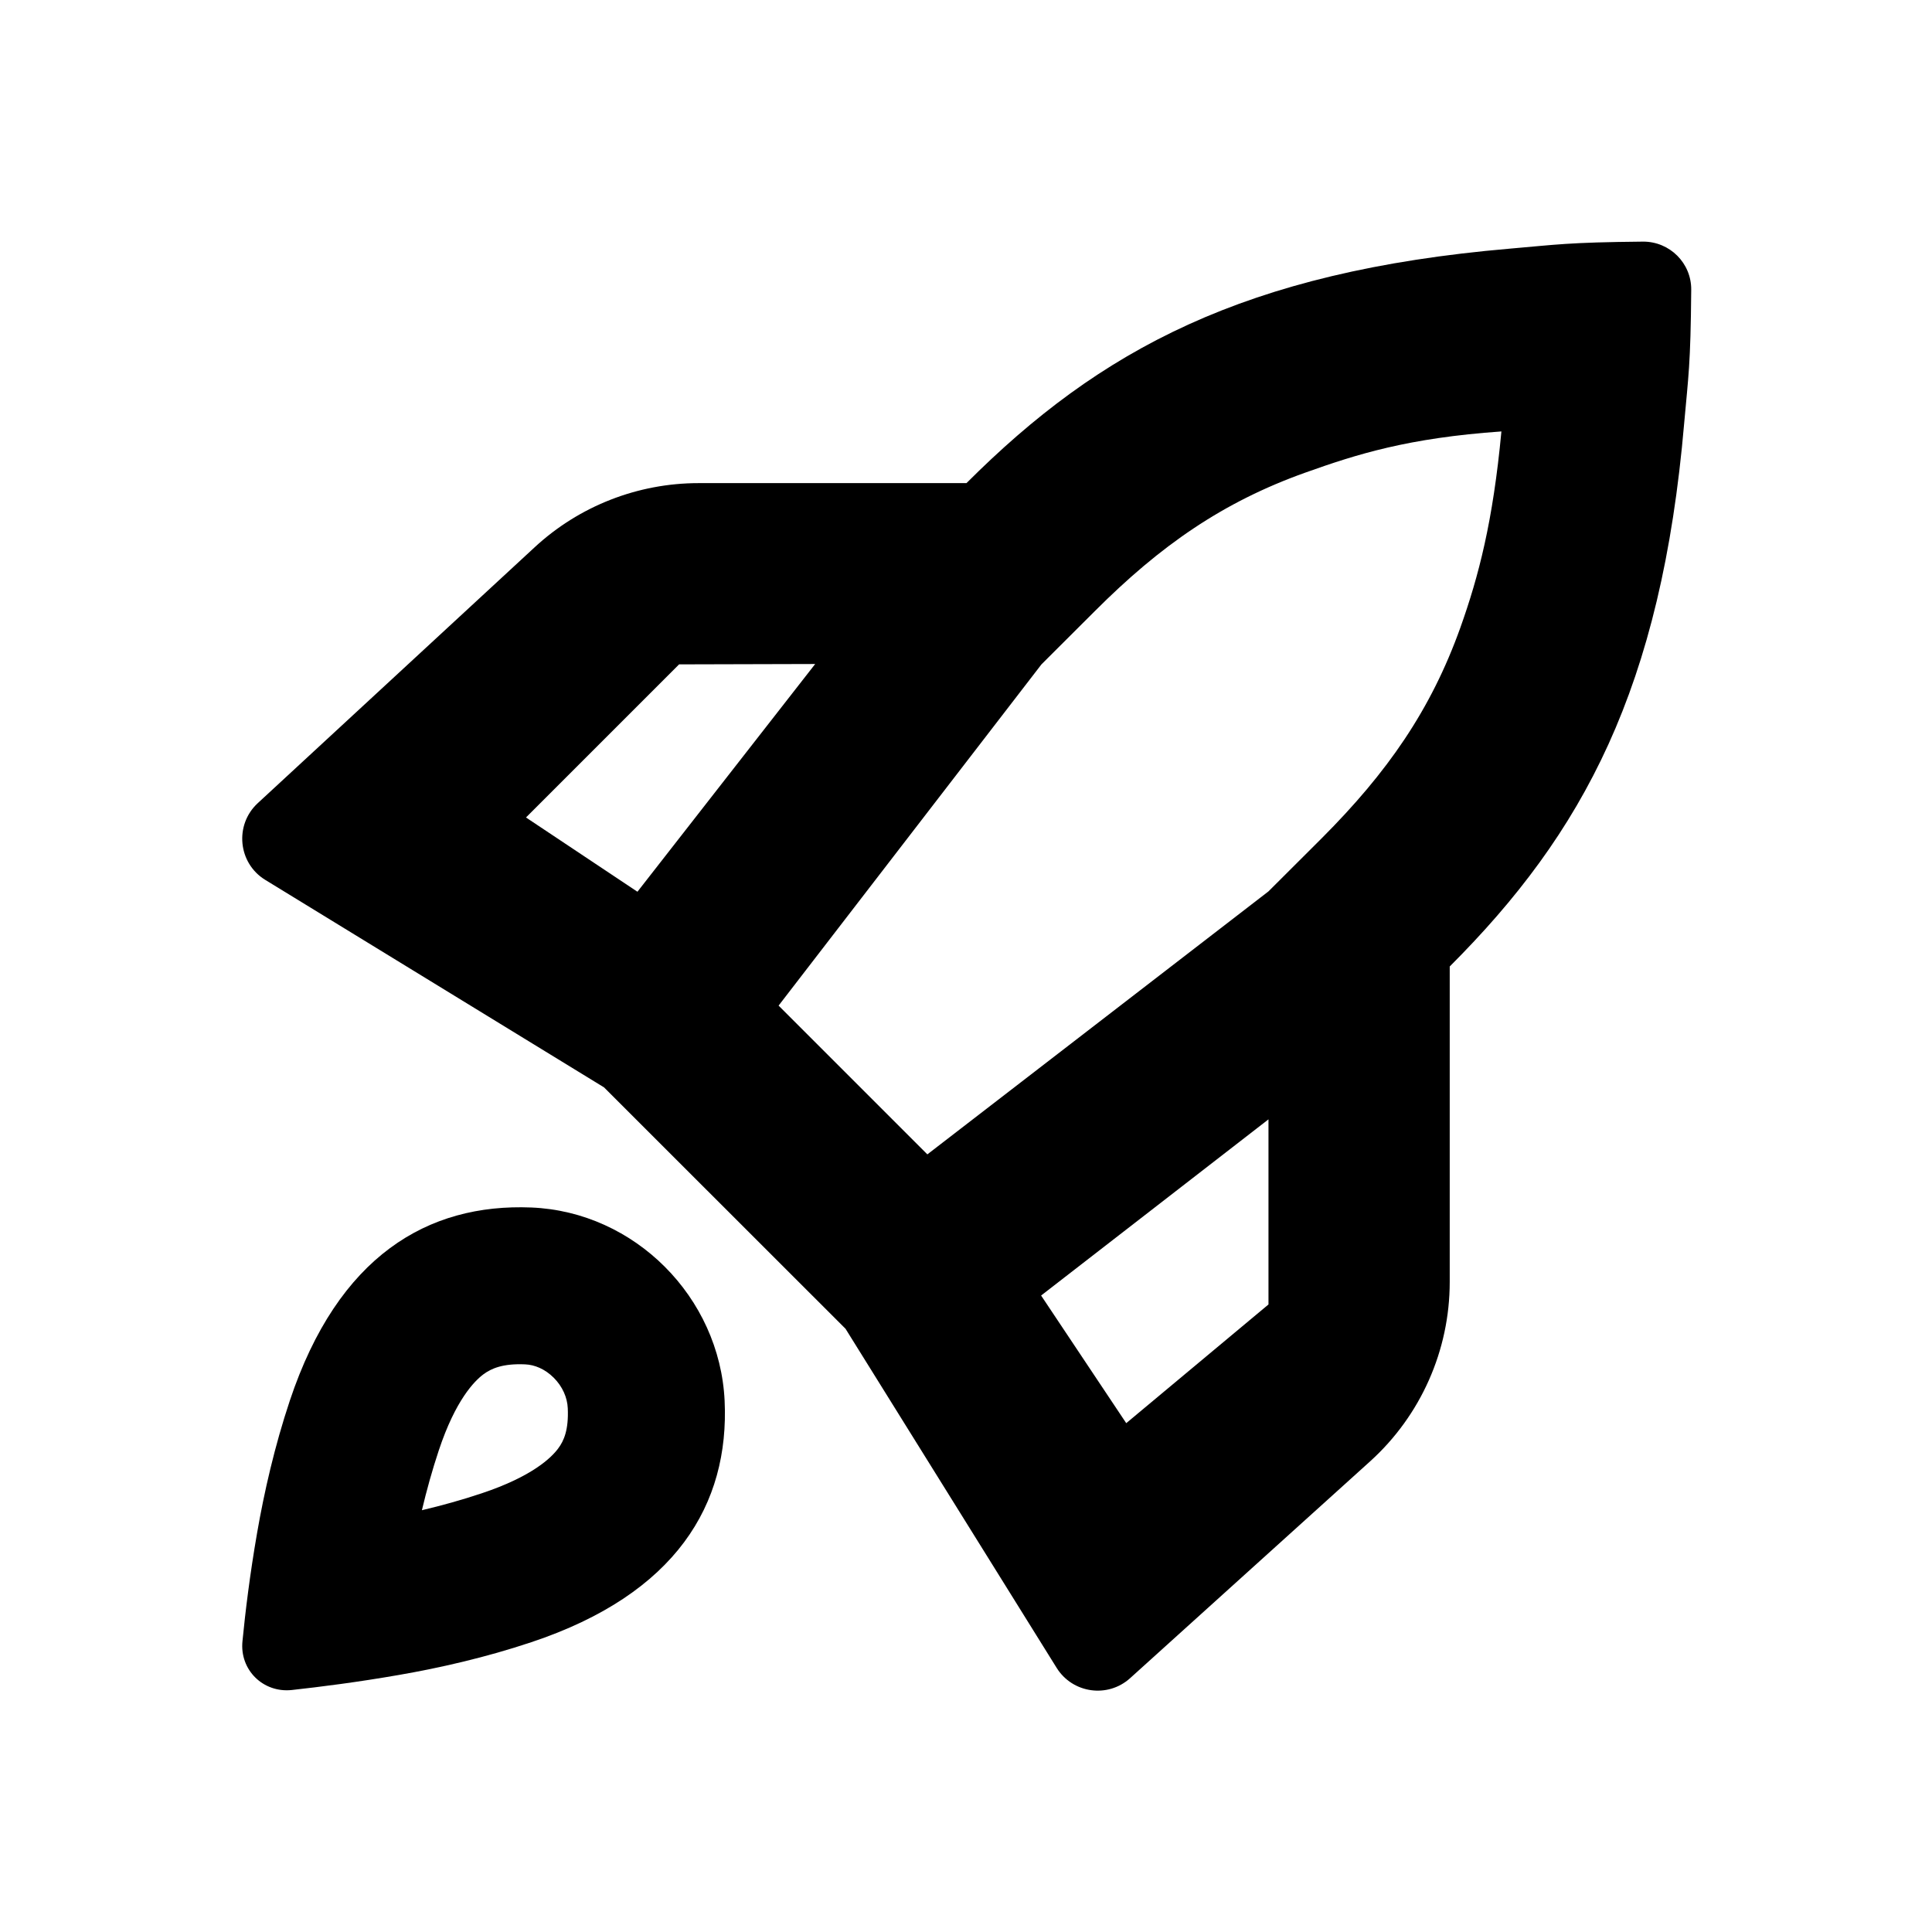
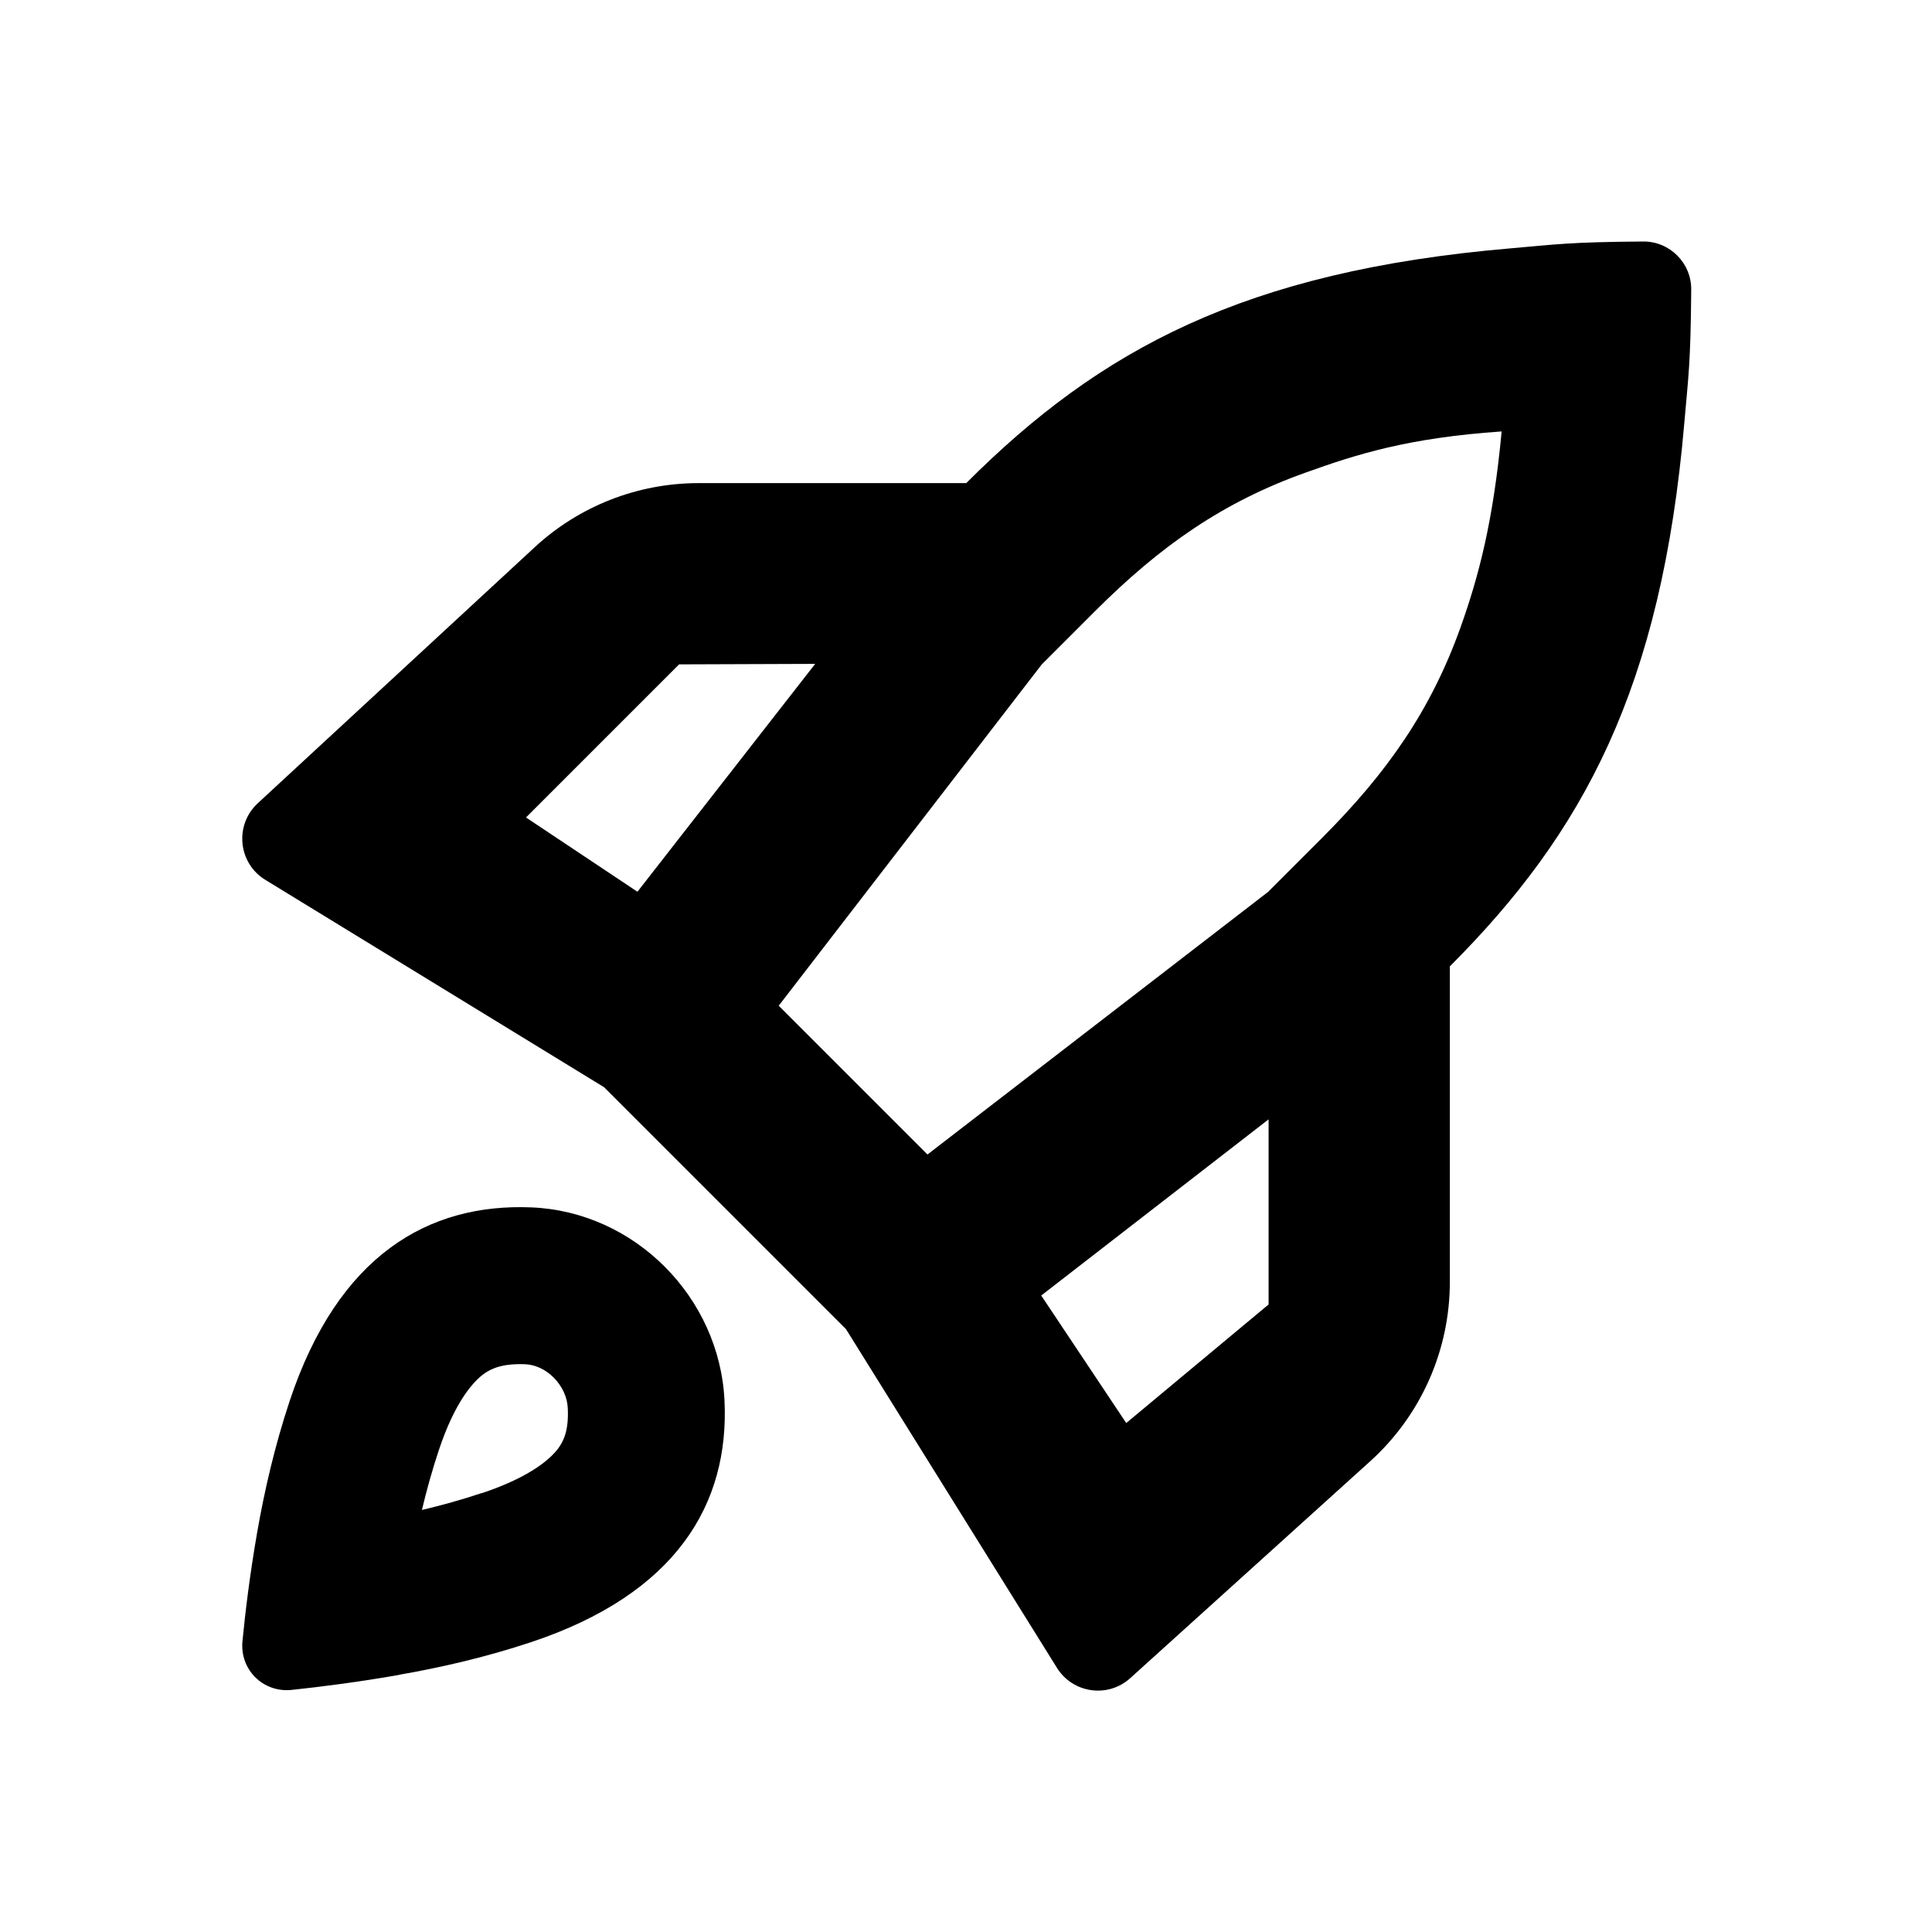
- <svg xmlns="http://www.w3.org/2000/svg" width="16" height="16" viewBox="0 0 16 16" fill="none">
-   <path fill-rule="evenodd" clip-rule="evenodd" d="M8.004 4.001H5.785C5.282 4.001 4.796 4.191 4.427 4.533L2.134 6.652C1.94 6.832 1.971 7.149 2.197 7.287L5.002 9.005L7.003 11.005L7.004 11.007L8.751 13.813C8.883 14.024 9.174 14.065 9.359 13.898L11.347 12.102C11.766 11.723 12.006 11.183 12.006 10.617V8.004C13.112 6.898 13.759 5.701 13.948 3.501C13.982 3.117 14.001 3.025 14.006 2.4C14.008 2.179 13.828 2 13.607 2.001C12.983 2.007 12.891 2.026 12.506 2.059C10.306 2.248 9.109 2.896 8.004 4.001ZM8.622 10.729L9.327 11.786L10.505 10.803L10.505 9.27L8.622 10.729ZM10.505 7.382L10.945 6.943C11.491 6.396 11.85 5.879 12.094 5.198C12.246 4.771 12.364 4.32 12.434 3.573C11.661 3.627 11.236 3.762 10.81 3.914C10.129 4.157 9.611 4.516 9.065 5.063L8.625 5.502L6.448 8.328L7.68 9.56L10.505 7.382ZM5.624 5.502L6.751 5.499L5.279 7.385L4.356 6.77L5.624 5.502Z" fill="black" />
-   <path fill-rule="evenodd" clip-rule="evenodd" d="M3.989 12.367C4.409 12.227 4.567 12.071 4.623 11.995C4.671 11.931 4.71 11.839 4.702 11.662C4.698 11.574 4.659 11.483 4.586 11.41C4.513 11.337 4.427 11.302 4.348 11.299C4.164 11.291 4.069 11.333 4.004 11.381C3.929 11.437 3.773 11.593 3.634 12.011C3.579 12.176 3.533 12.343 3.494 12.507C3.658 12.468 3.825 12.422 3.989 12.367ZM3.305 13.871C2.961 13.931 2.651 13.97 2.416 13.996C2.179 14.021 1.984 13.829 2.008 13.592C2.031 13.355 2.069 13.041 2.129 12.696C2.188 12.356 2.274 11.978 2.4 11.6C2.8 10.4 3.544 9.965 4.4 10C5.257 10.035 5.96 10.743 6.001 11.6C6.041 12.457 5.601 13.2 4.4 13.6C4.023 13.726 3.645 13.812 3.305 13.871Z" fill="black" />
+ <svg xmlns="http://www.w3.org/2000/svg" id="Layer_1" data-name="Layer 1" viewBox="0 0 16 16">
+   <defs>
+     <style>
+       .cls-1 {
+         fill-rule: evenodd;
+         stroke-width: 0px;
+       }
+     </style>
+   </defs>
+   <path class="cls-1" d="m8.004,4.001h-2.219c-.504,0-.989.19-1.358.532l-2.292,2.119c-.195.18-.164.497.063.635l2.805,1.717,2.001,2.001.002.002,1.747,2.805c.132.212.423.253.608.085l1.987-1.796c.42-.38.659-.919.659-1.485v-2.613c1.105-1.106,1.753-2.303,1.942-4.503.033-.385.052-.477.057-1.101.002-.221-.178-.401-.399-.399-.624.005-.716.024-1.101.057-2.2.189-3.397.837-4.503,1.943Zm.619,6.728l.704,1.056,1.179-.982v-1.533s-1.883,1.459-1.883,1.459Zm1.883-3.347l.44-.44c.546-.546.905-1.064,1.149-1.745.152-.426.271-.878.341-1.624-.773.053-1.198.188-1.624.341-.681.243-1.199.603-1.745,1.149l-.44.44-2.178,2.826,1.232,1.232,2.825-2.178Zm-4.882-1.88l1.127-.004-1.472,1.887-.923-.615,1.268-1.268Zm-1.634,6.864c.42-.14.577-.296.633-.371.048-.065.088-.156.079-.334-.004-.087-.043-.178-.116-.252-.073-.073-.159-.108-.238-.111-.184-.007-.279.034-.344.082-.075.056-.231.212-.37.63-.055.165-.101.332-.14.495.164-.039.331-.085.495-.14Zm-.685,1.505c-.343.06-.654.099-.889.124-.236.025-.431-.167-.408-.404.023-.237.061-.551.121-.896.059-.34.145-.718.271-1.096.4-1.2,1.144-1.635,2-1.6.856.035,1.559.743,1.6,1.6.041.857-.4,1.6-1.6,2-.378.126-.756.212-1.096.271Z" />
</svg>
